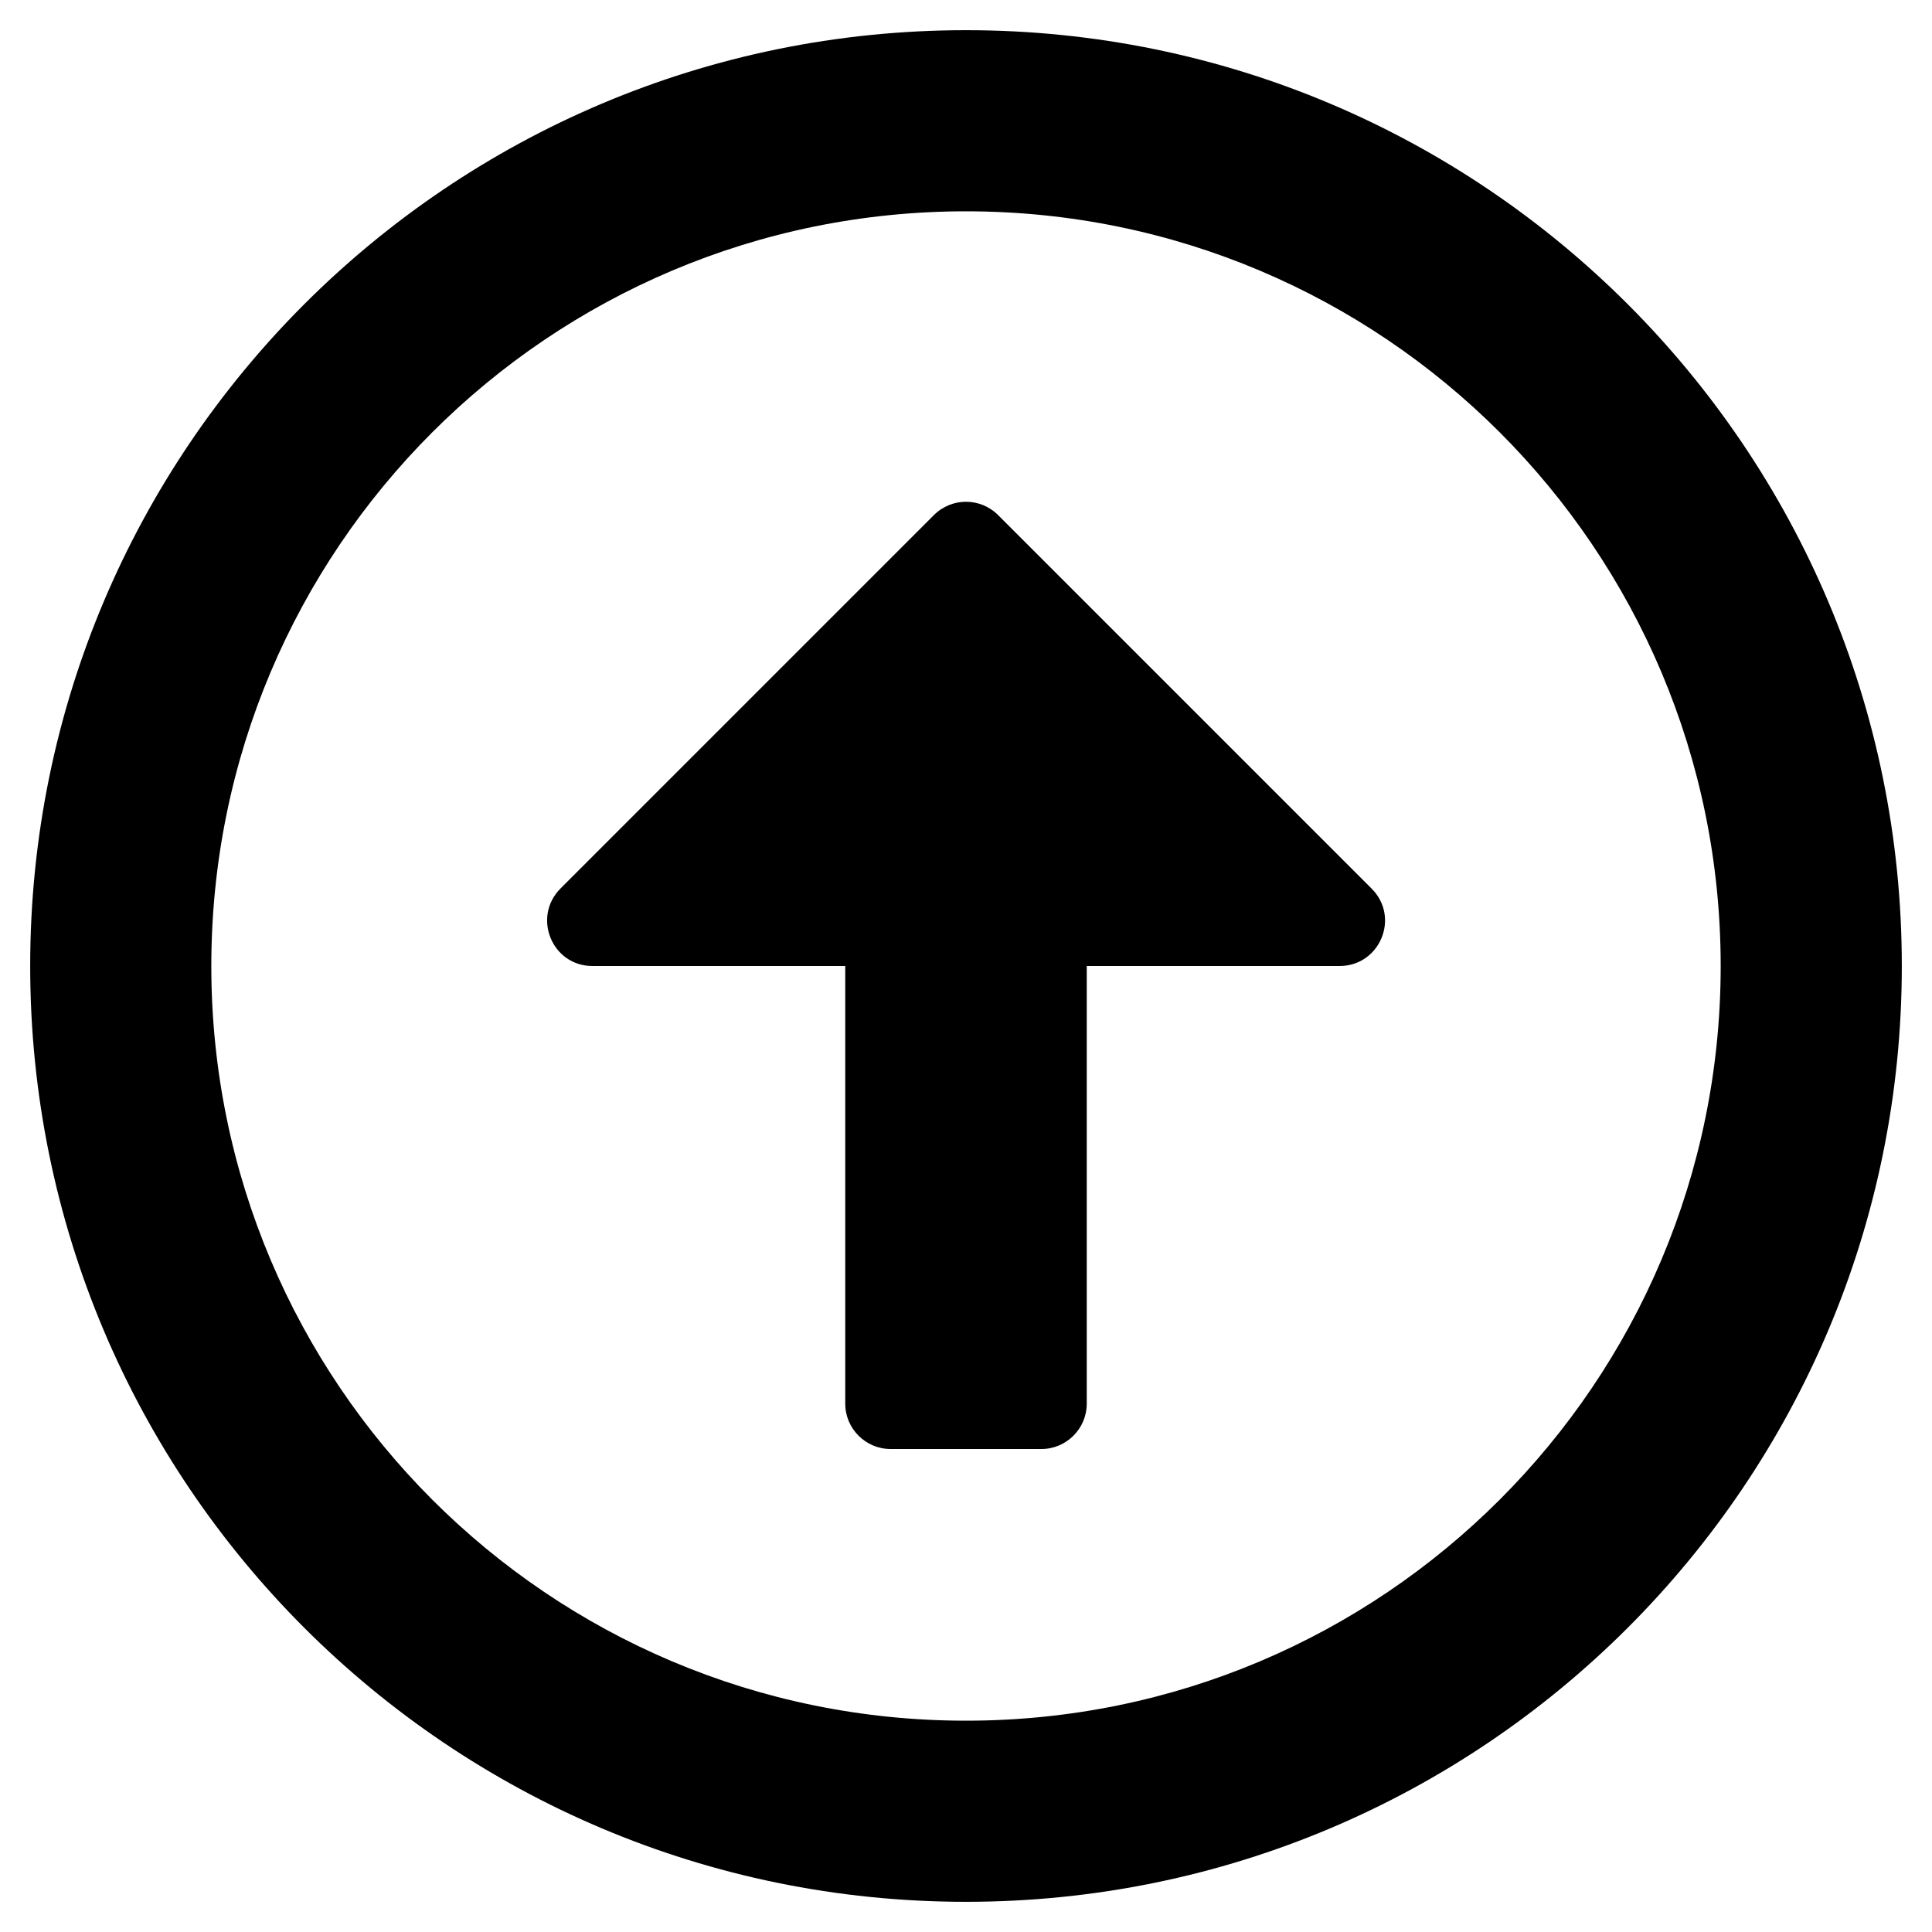
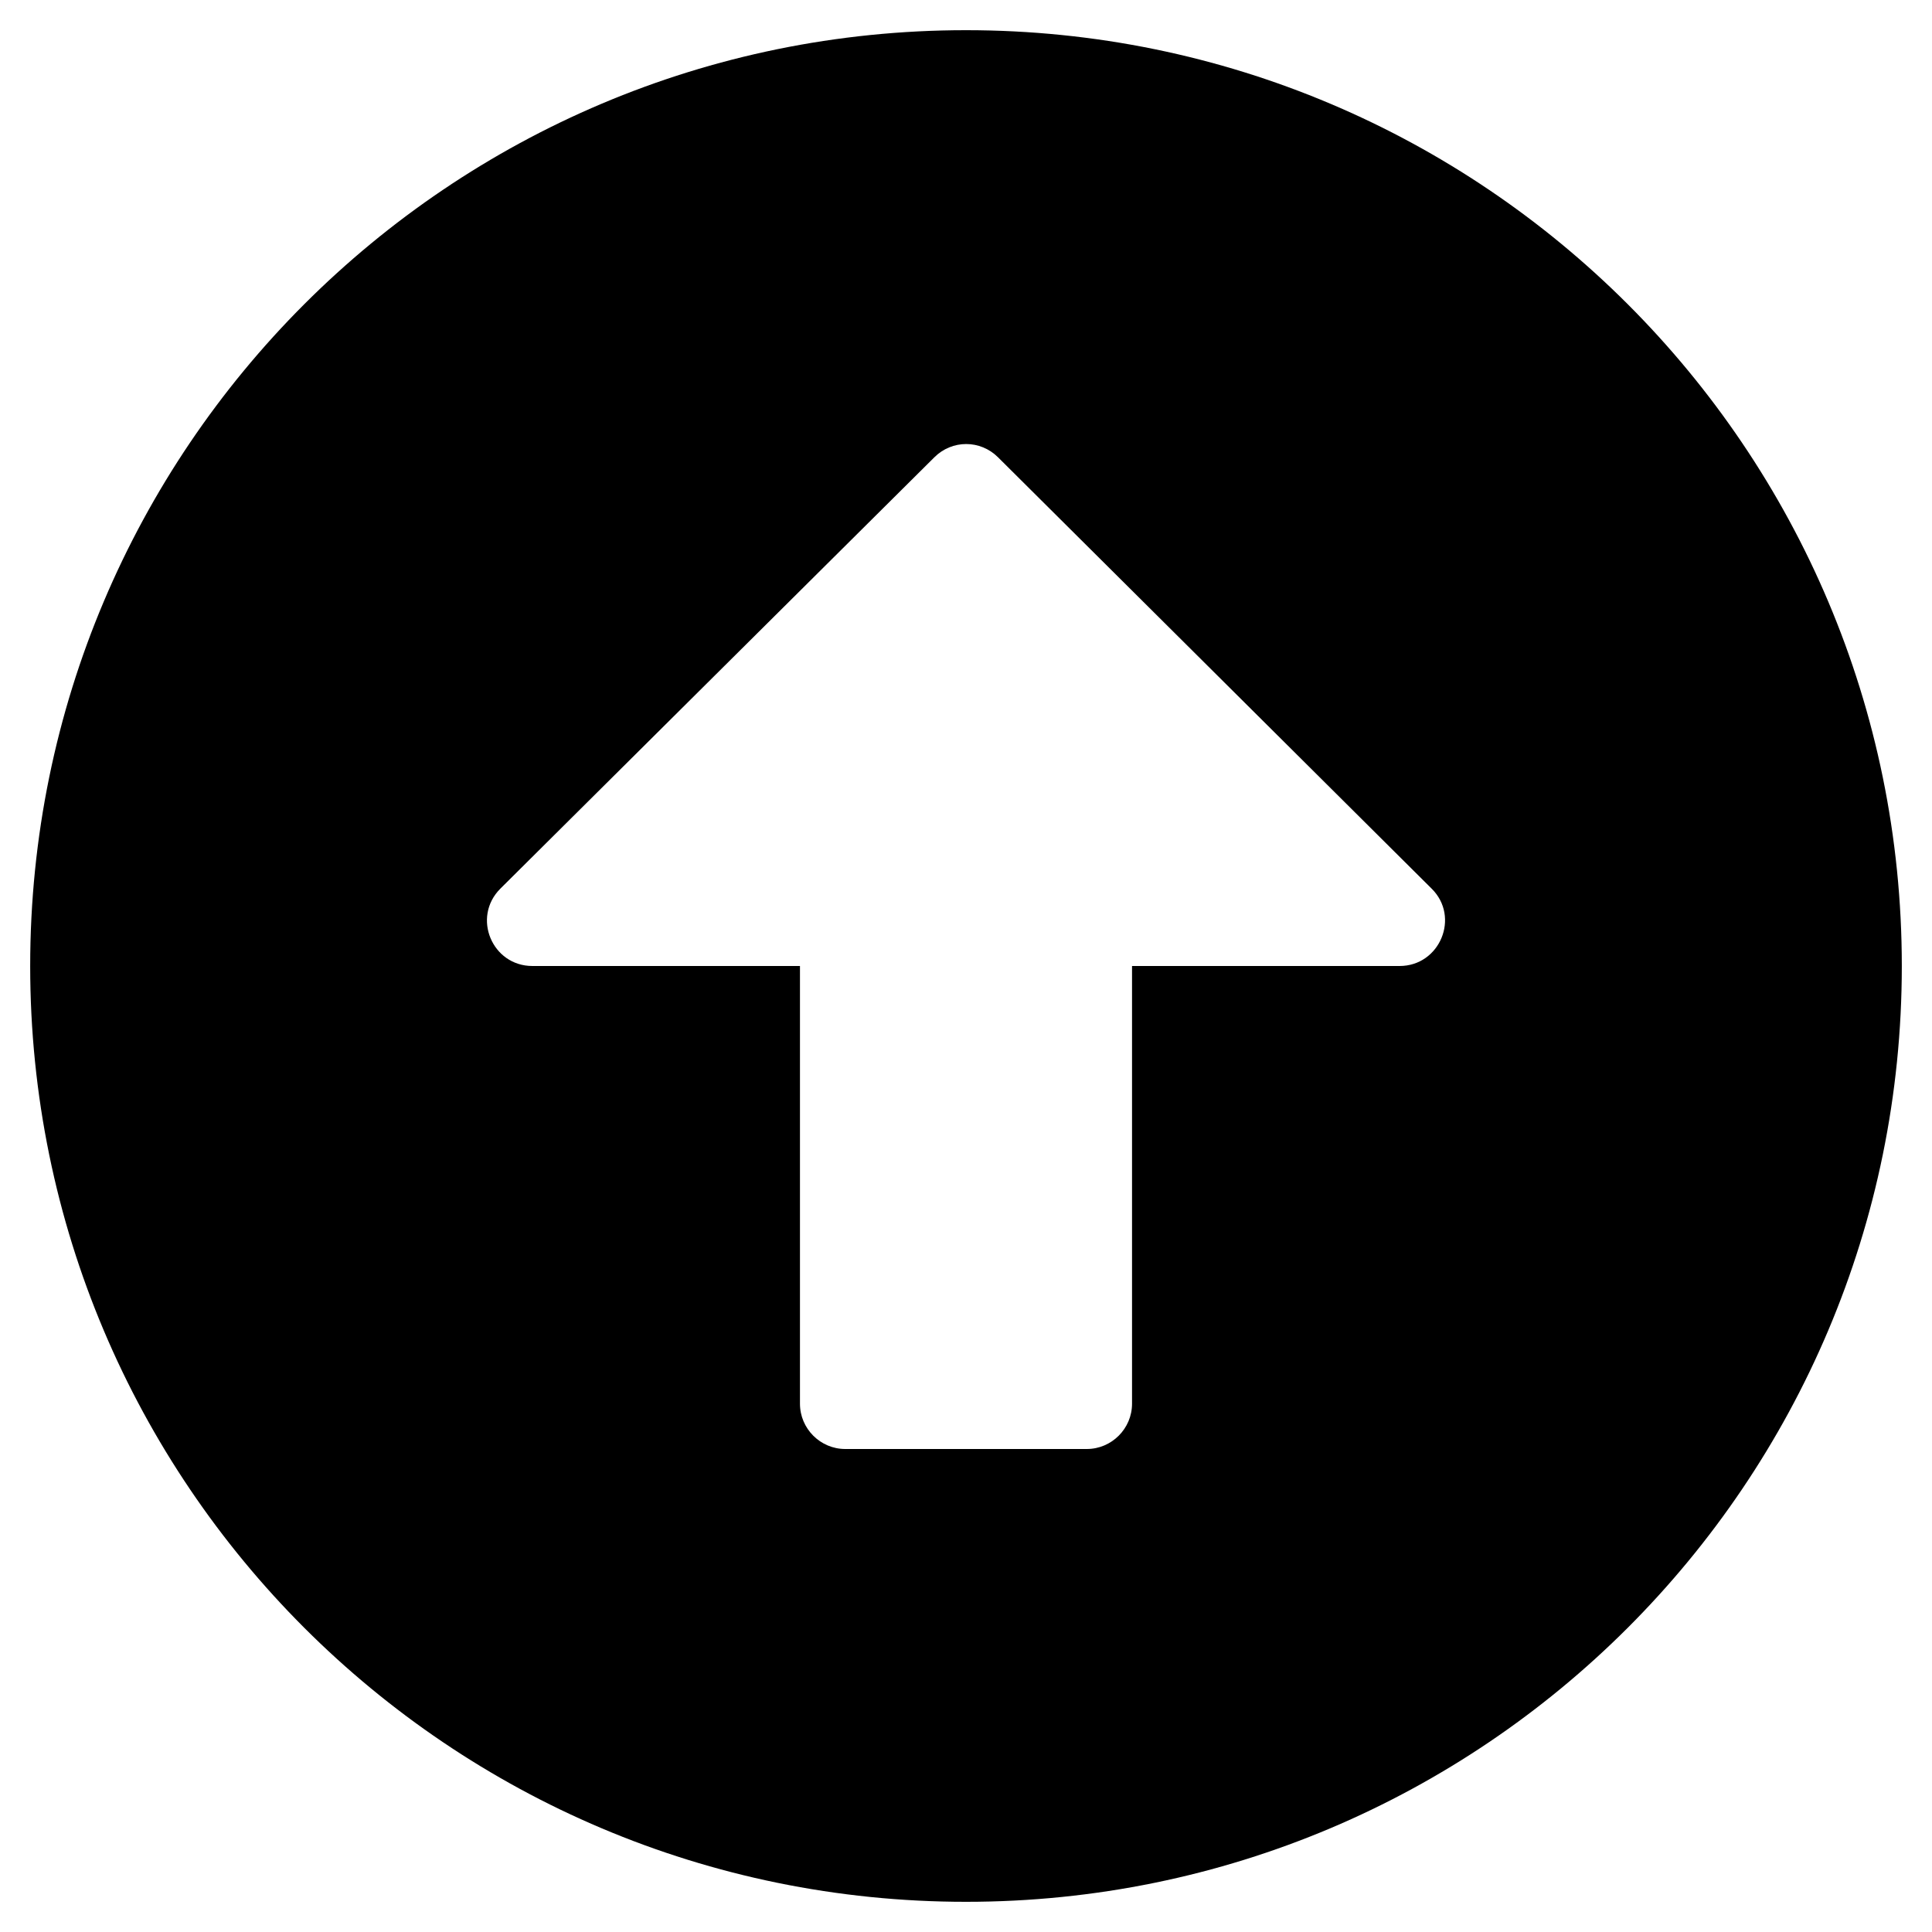
<svg xmlns="http://www.w3.org/2000/svg" viewBox="0 0 512 512">
-   <path d="M256 504c137 0 248-111 248-248S393 8 256 8 8 119 8 256s111 248 248 248zm0-448c110.5 0 200 89.5 200 200s-89.5 200-200 200S56 366.5 56 256 145.5 56 256 56zm20 328h-40c-6.6 0-12-5.4-12-12V256h-67c-10.7 0-16-12.9-8.5-20.5l99-99c4.7-4.7 12.3-4.7 17 0l99 99c7.6 7.6 2.2 20.5-8.5 20.5h-67v116c0 6.6-5.4 12-12 12z" />
+   <path d="M8 256C8 119 119 8 256 8s248 111 248 248-111 248-248 248S8 393 8 256zm292 116V256h70.9c10.7 0 16.1-13 8.5-20.5L264.5 121.2c-4.7-4.7-12.2-4.7-16.9 0l-115 114.3c-7.6 7.6-2.2 20.5 8.5 20.5H212v116c0 6.6 5.4 12 12 12h64c6.6 0 12-5.4 12-12z" />
</svg>
